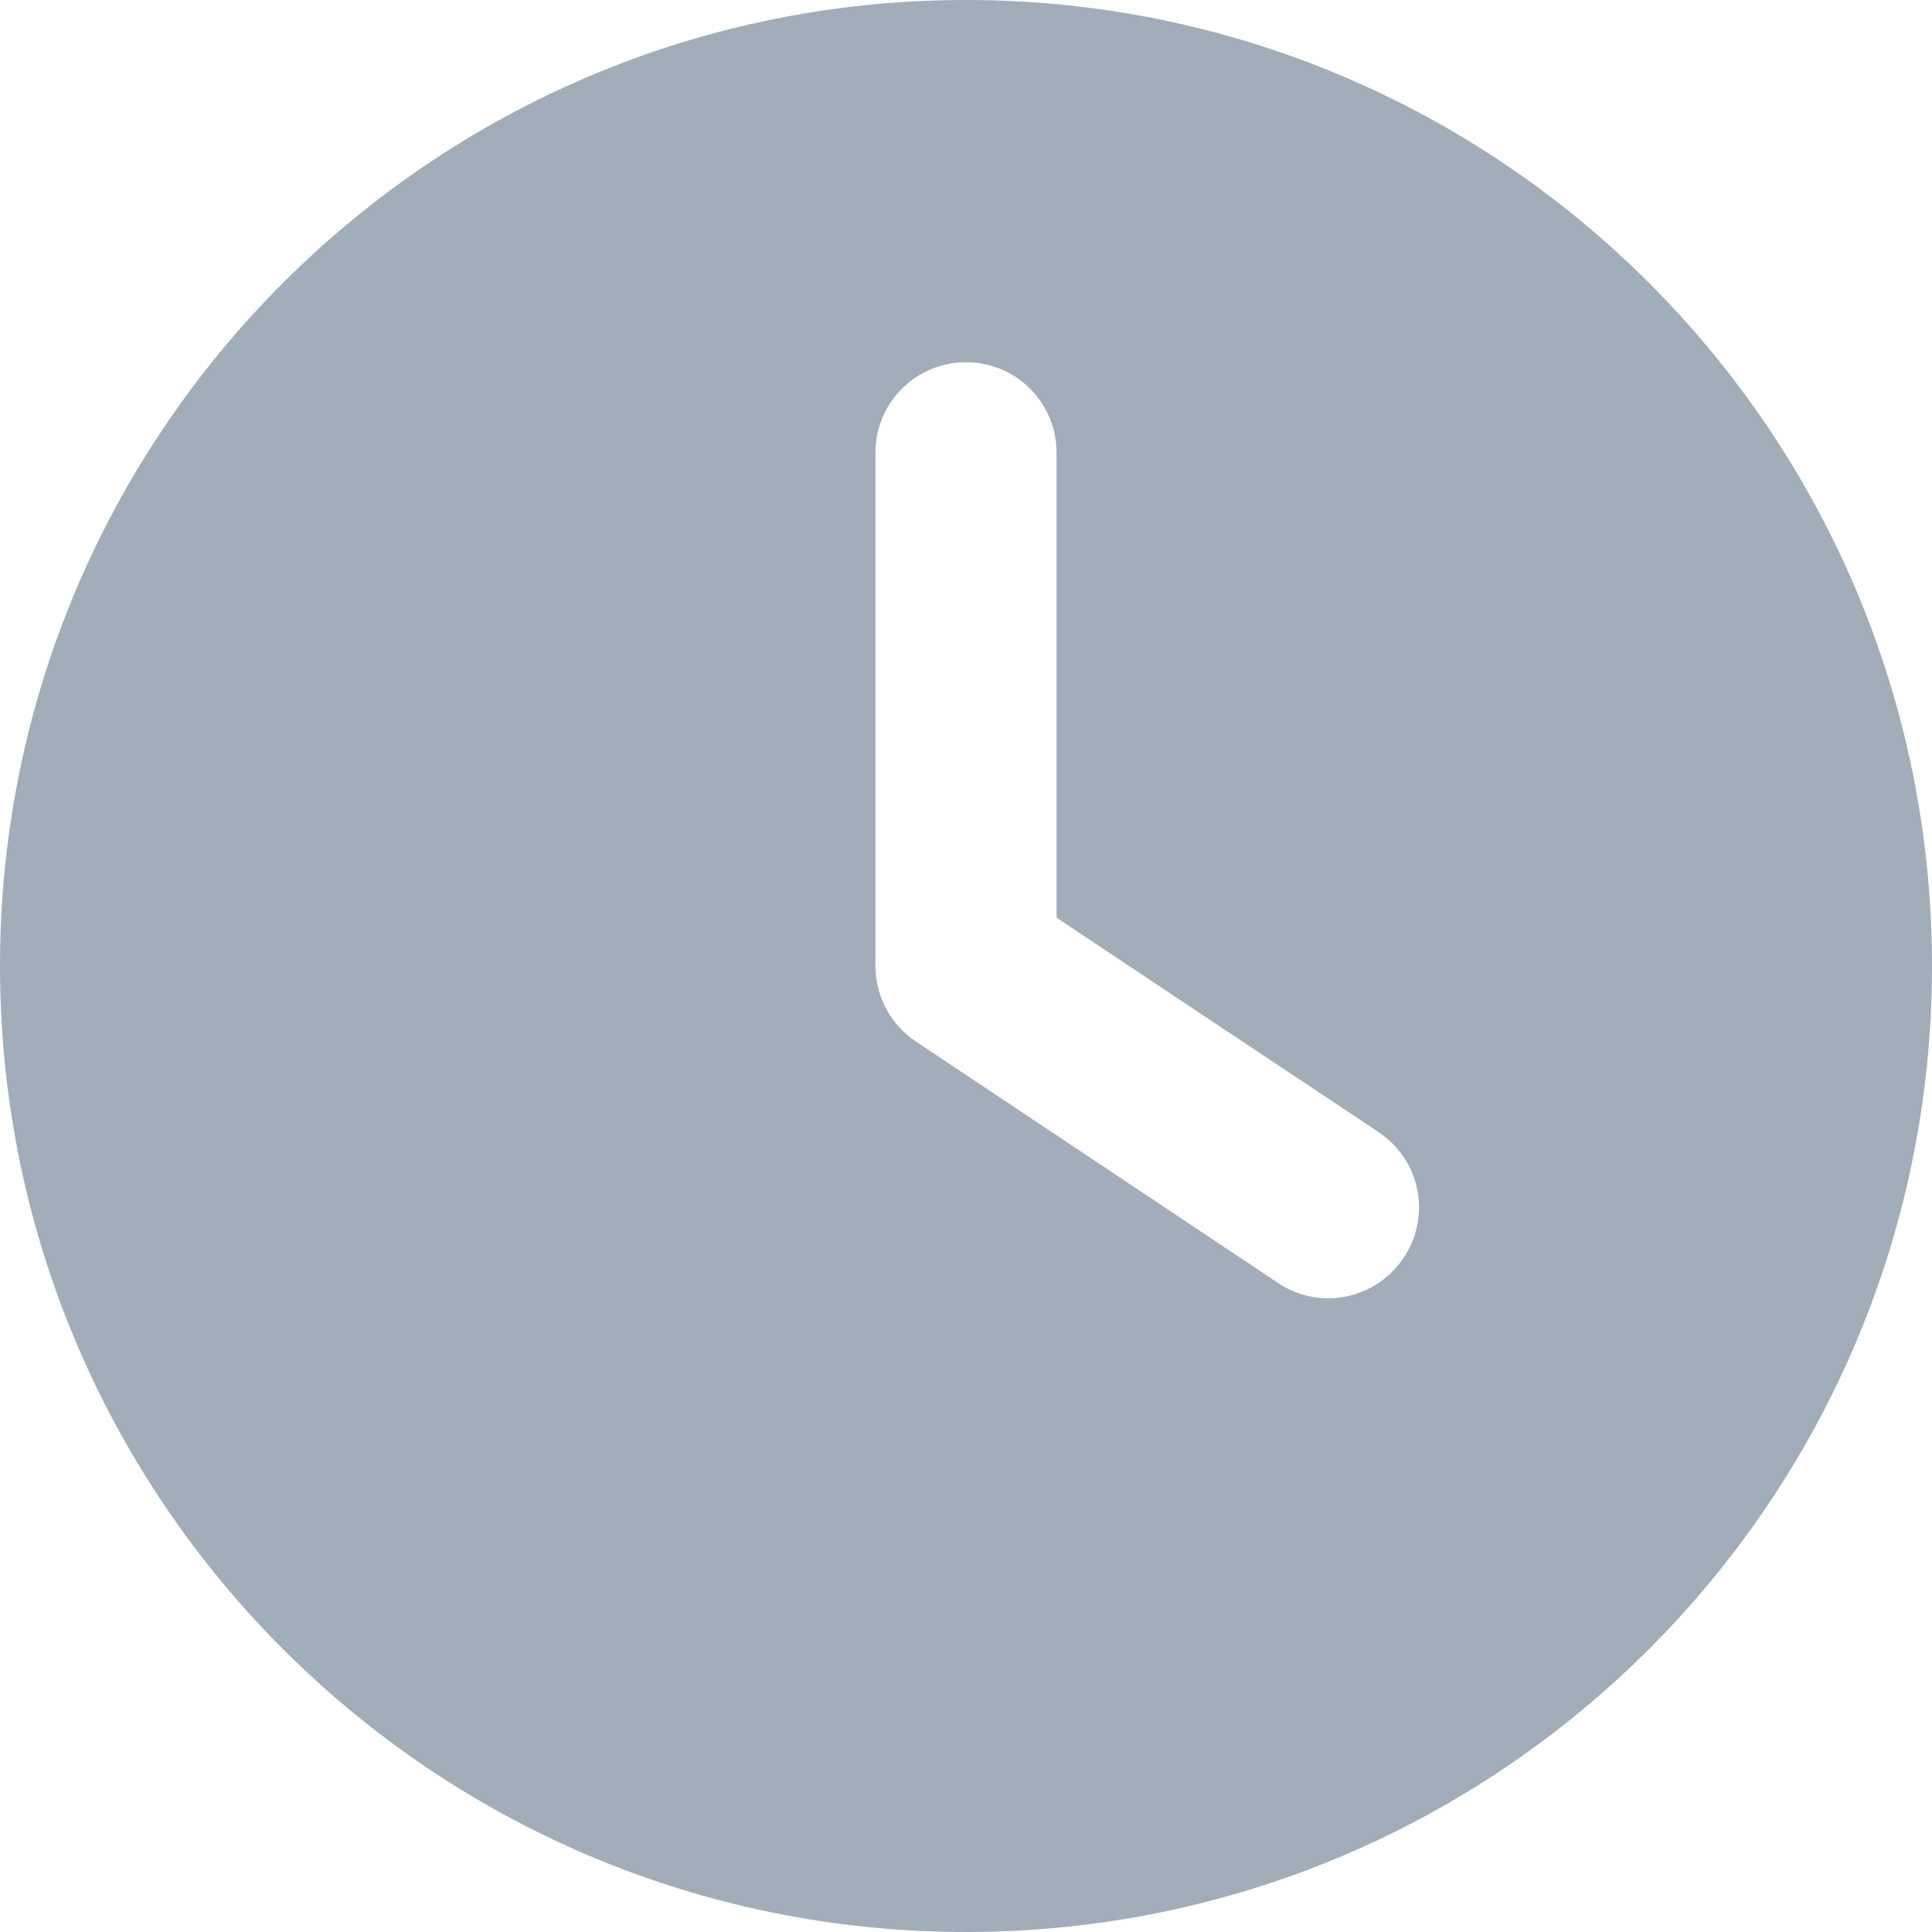
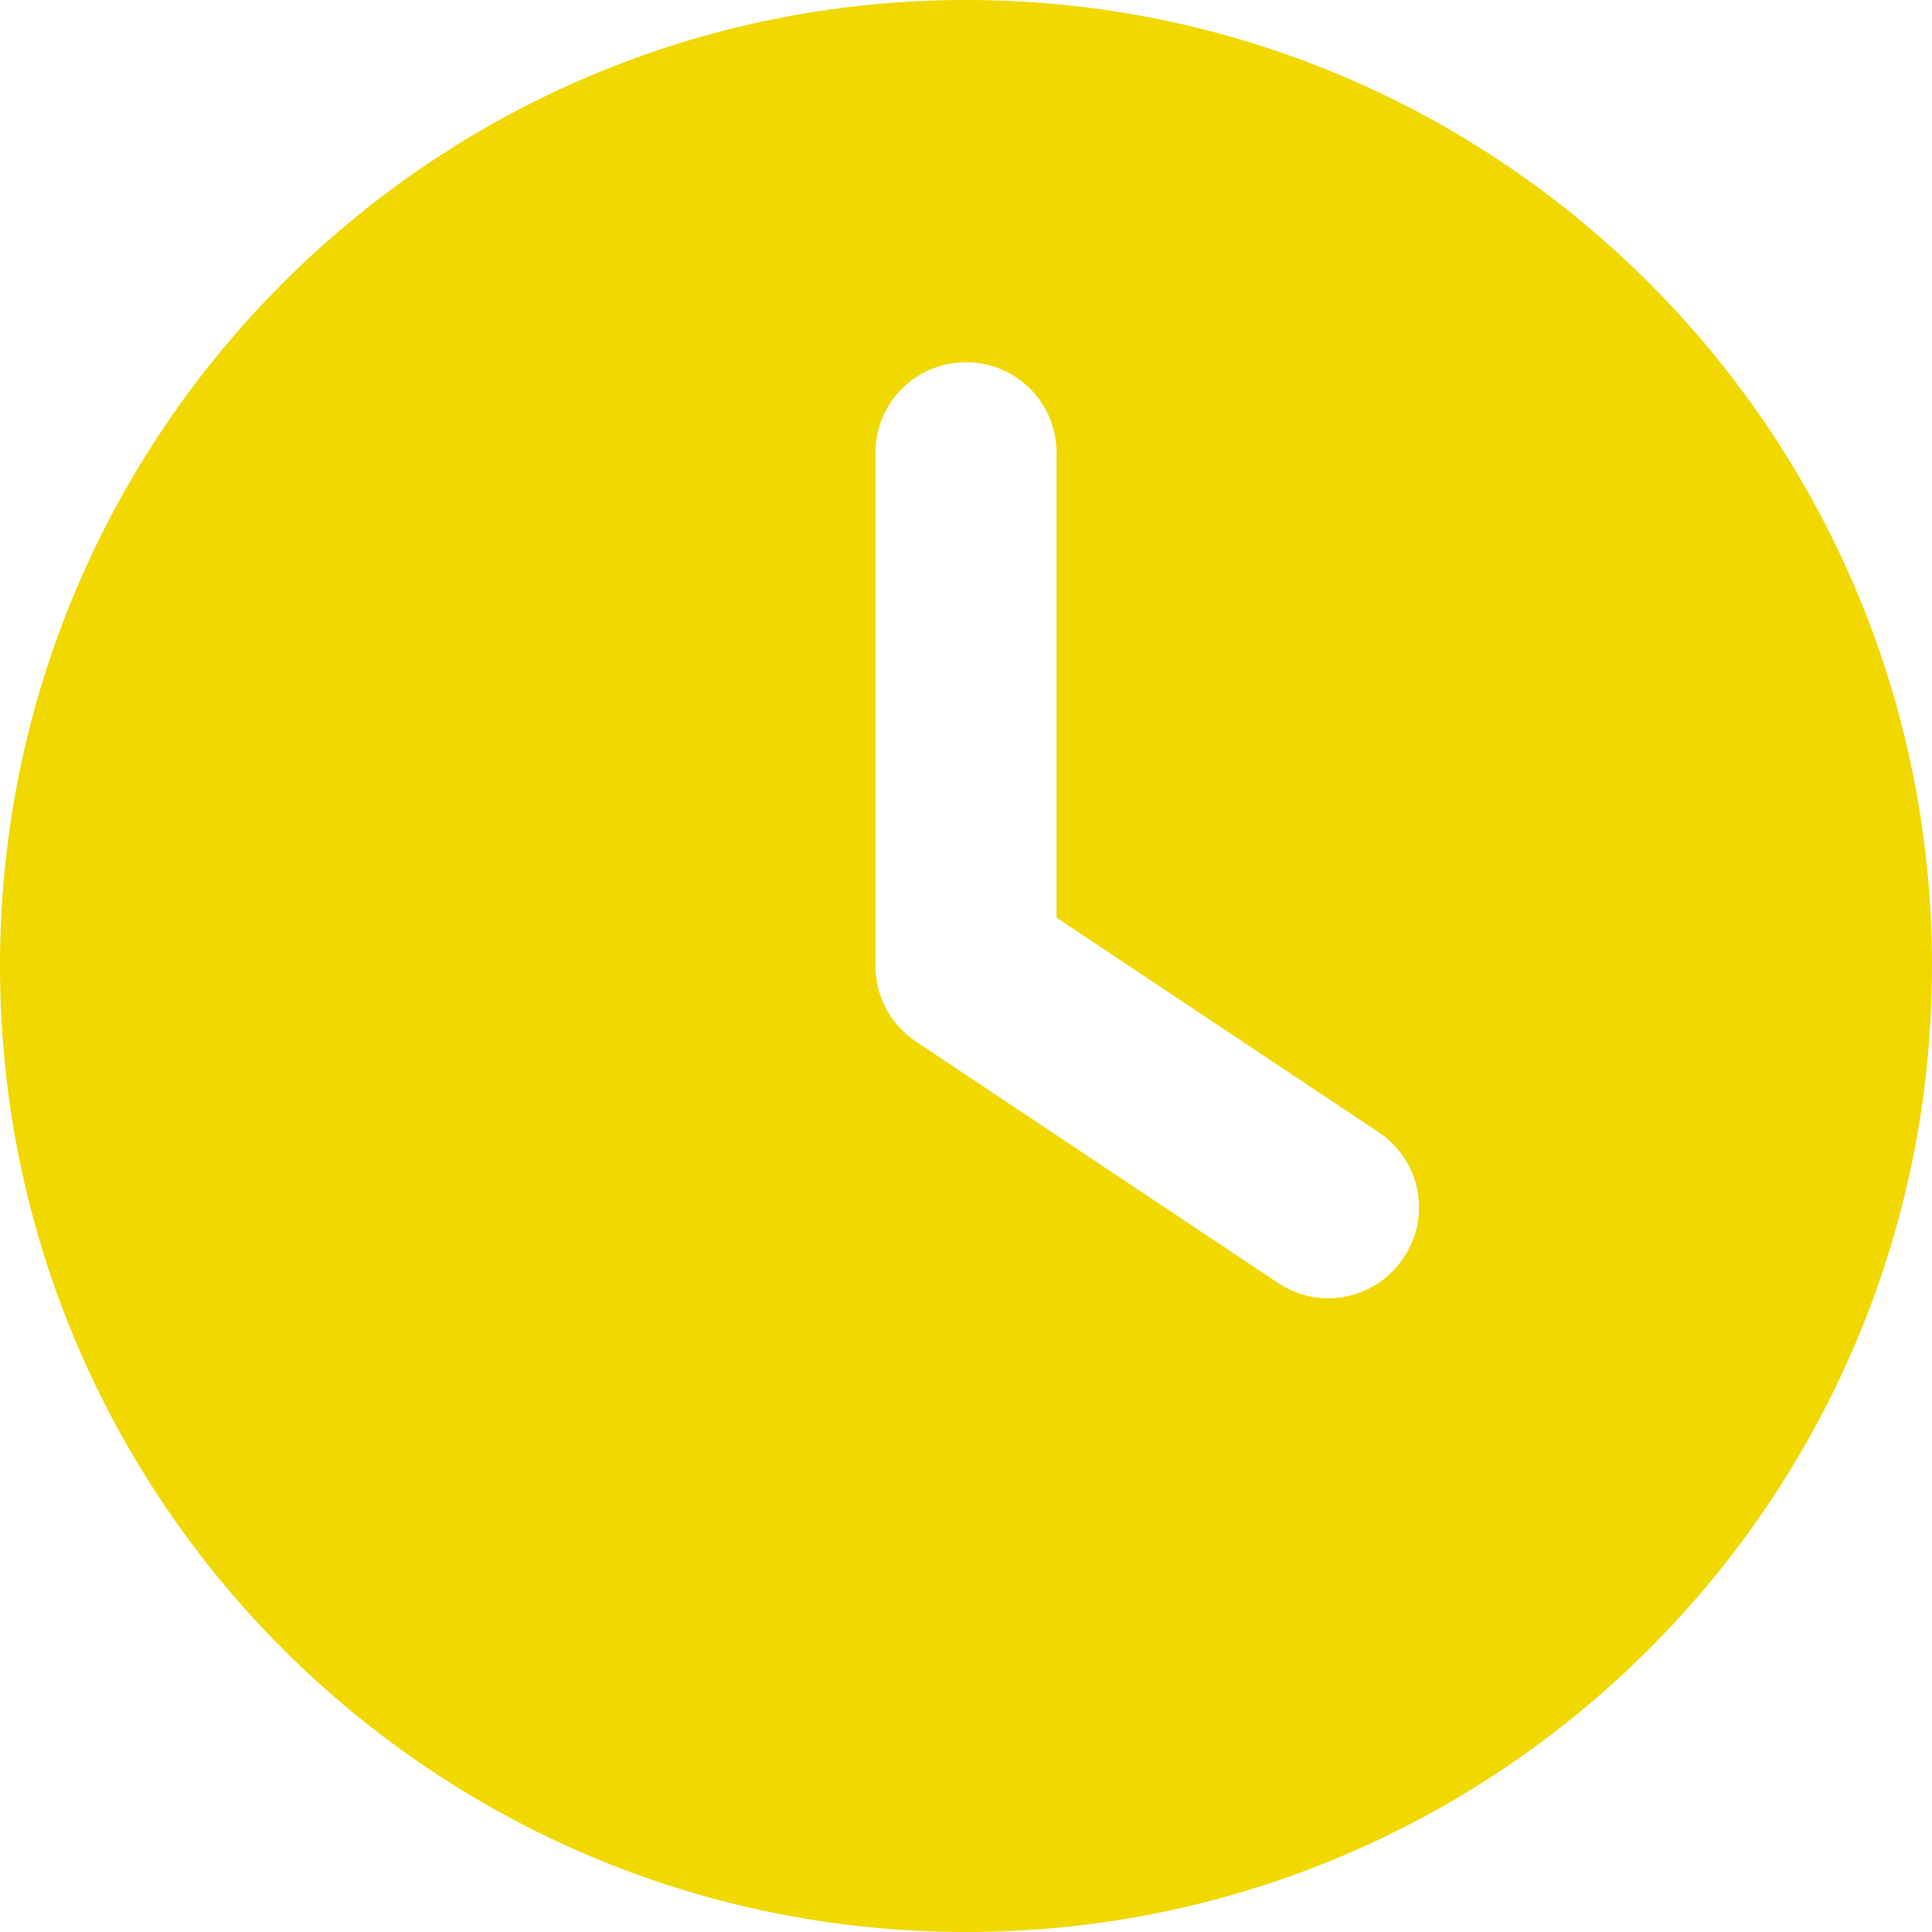
- <svg xmlns="http://www.w3.org/2000/svg" viewBox="0 0 512 512" fill="#a1adb8">
+ <svg xmlns="http://www.w3.org/2000/svg" viewBox="0 0 512 512" fill="#f0d800">
  <path d="M256 0a256 256 0 1 1 0 512A256 256 0 1 1 256 0zM232 120V256c0 8 4 15.5 10.7 20l96 64c11 7.4 25.9 4.4 33.3-6.7s4.4-25.9-6.7-33.3L280 243.2V120c0-13.3-10.7-24-24-24s-24 10.7-24 24z" />
</svg>
